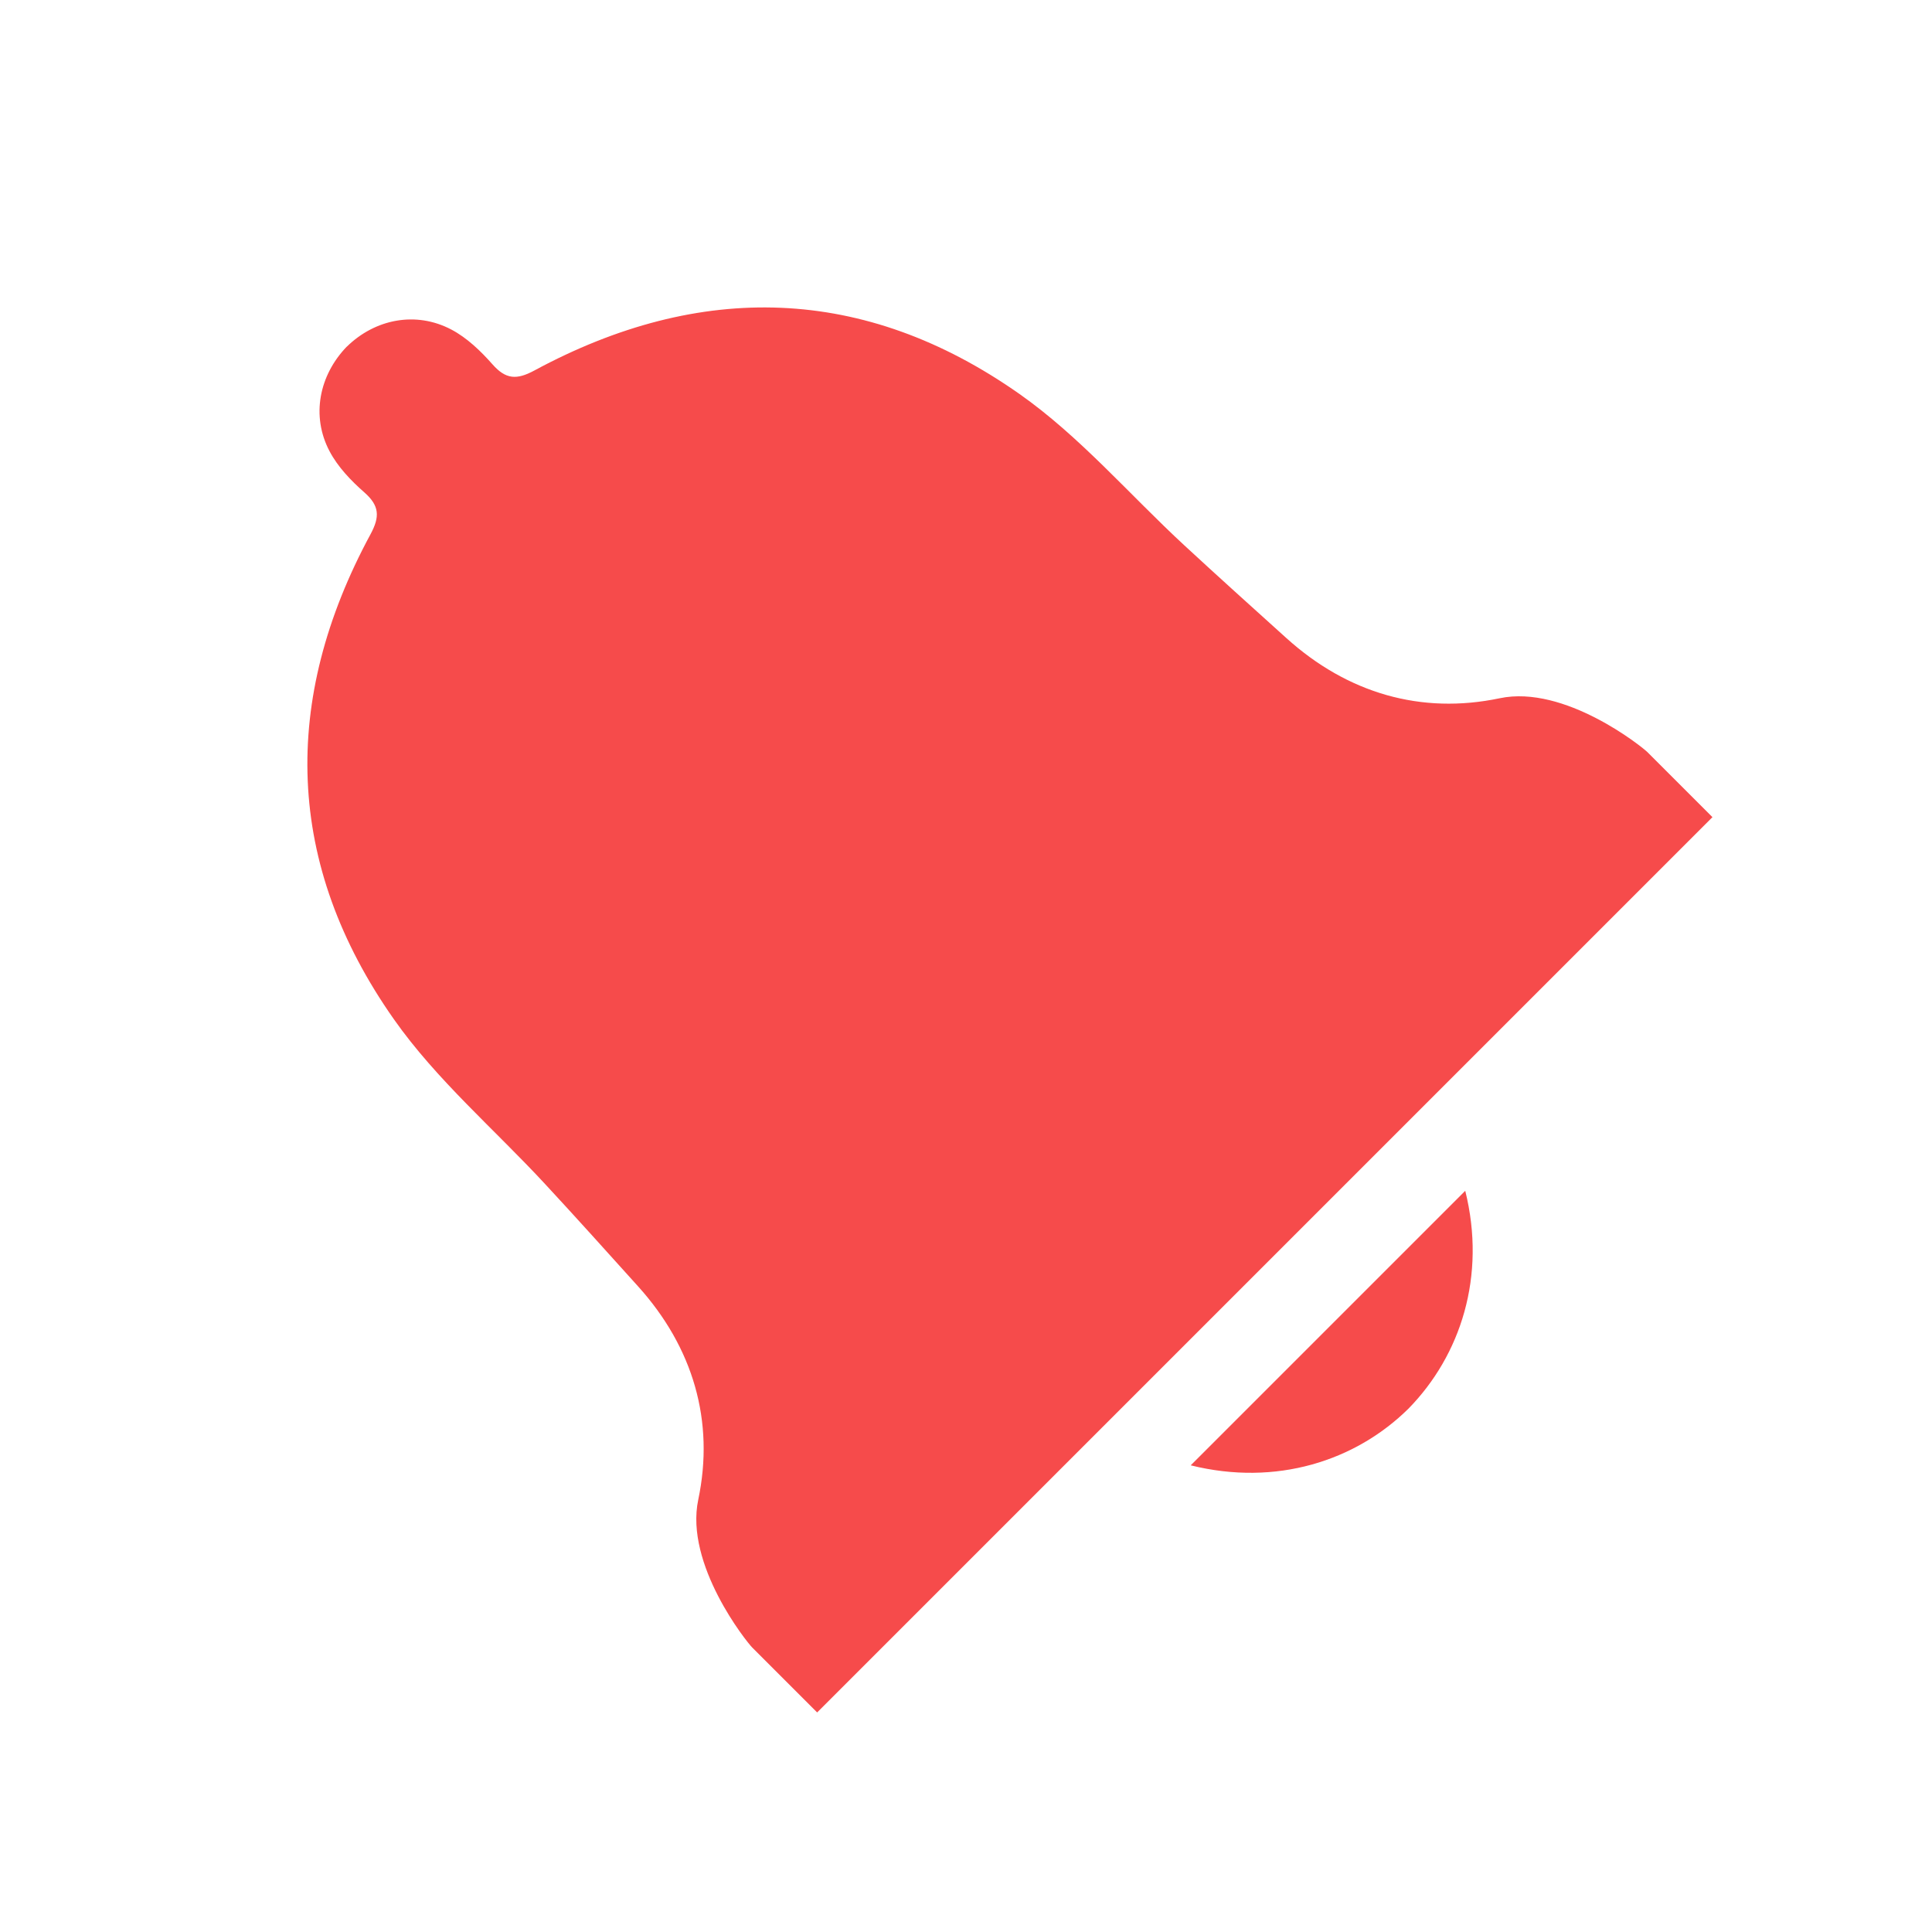
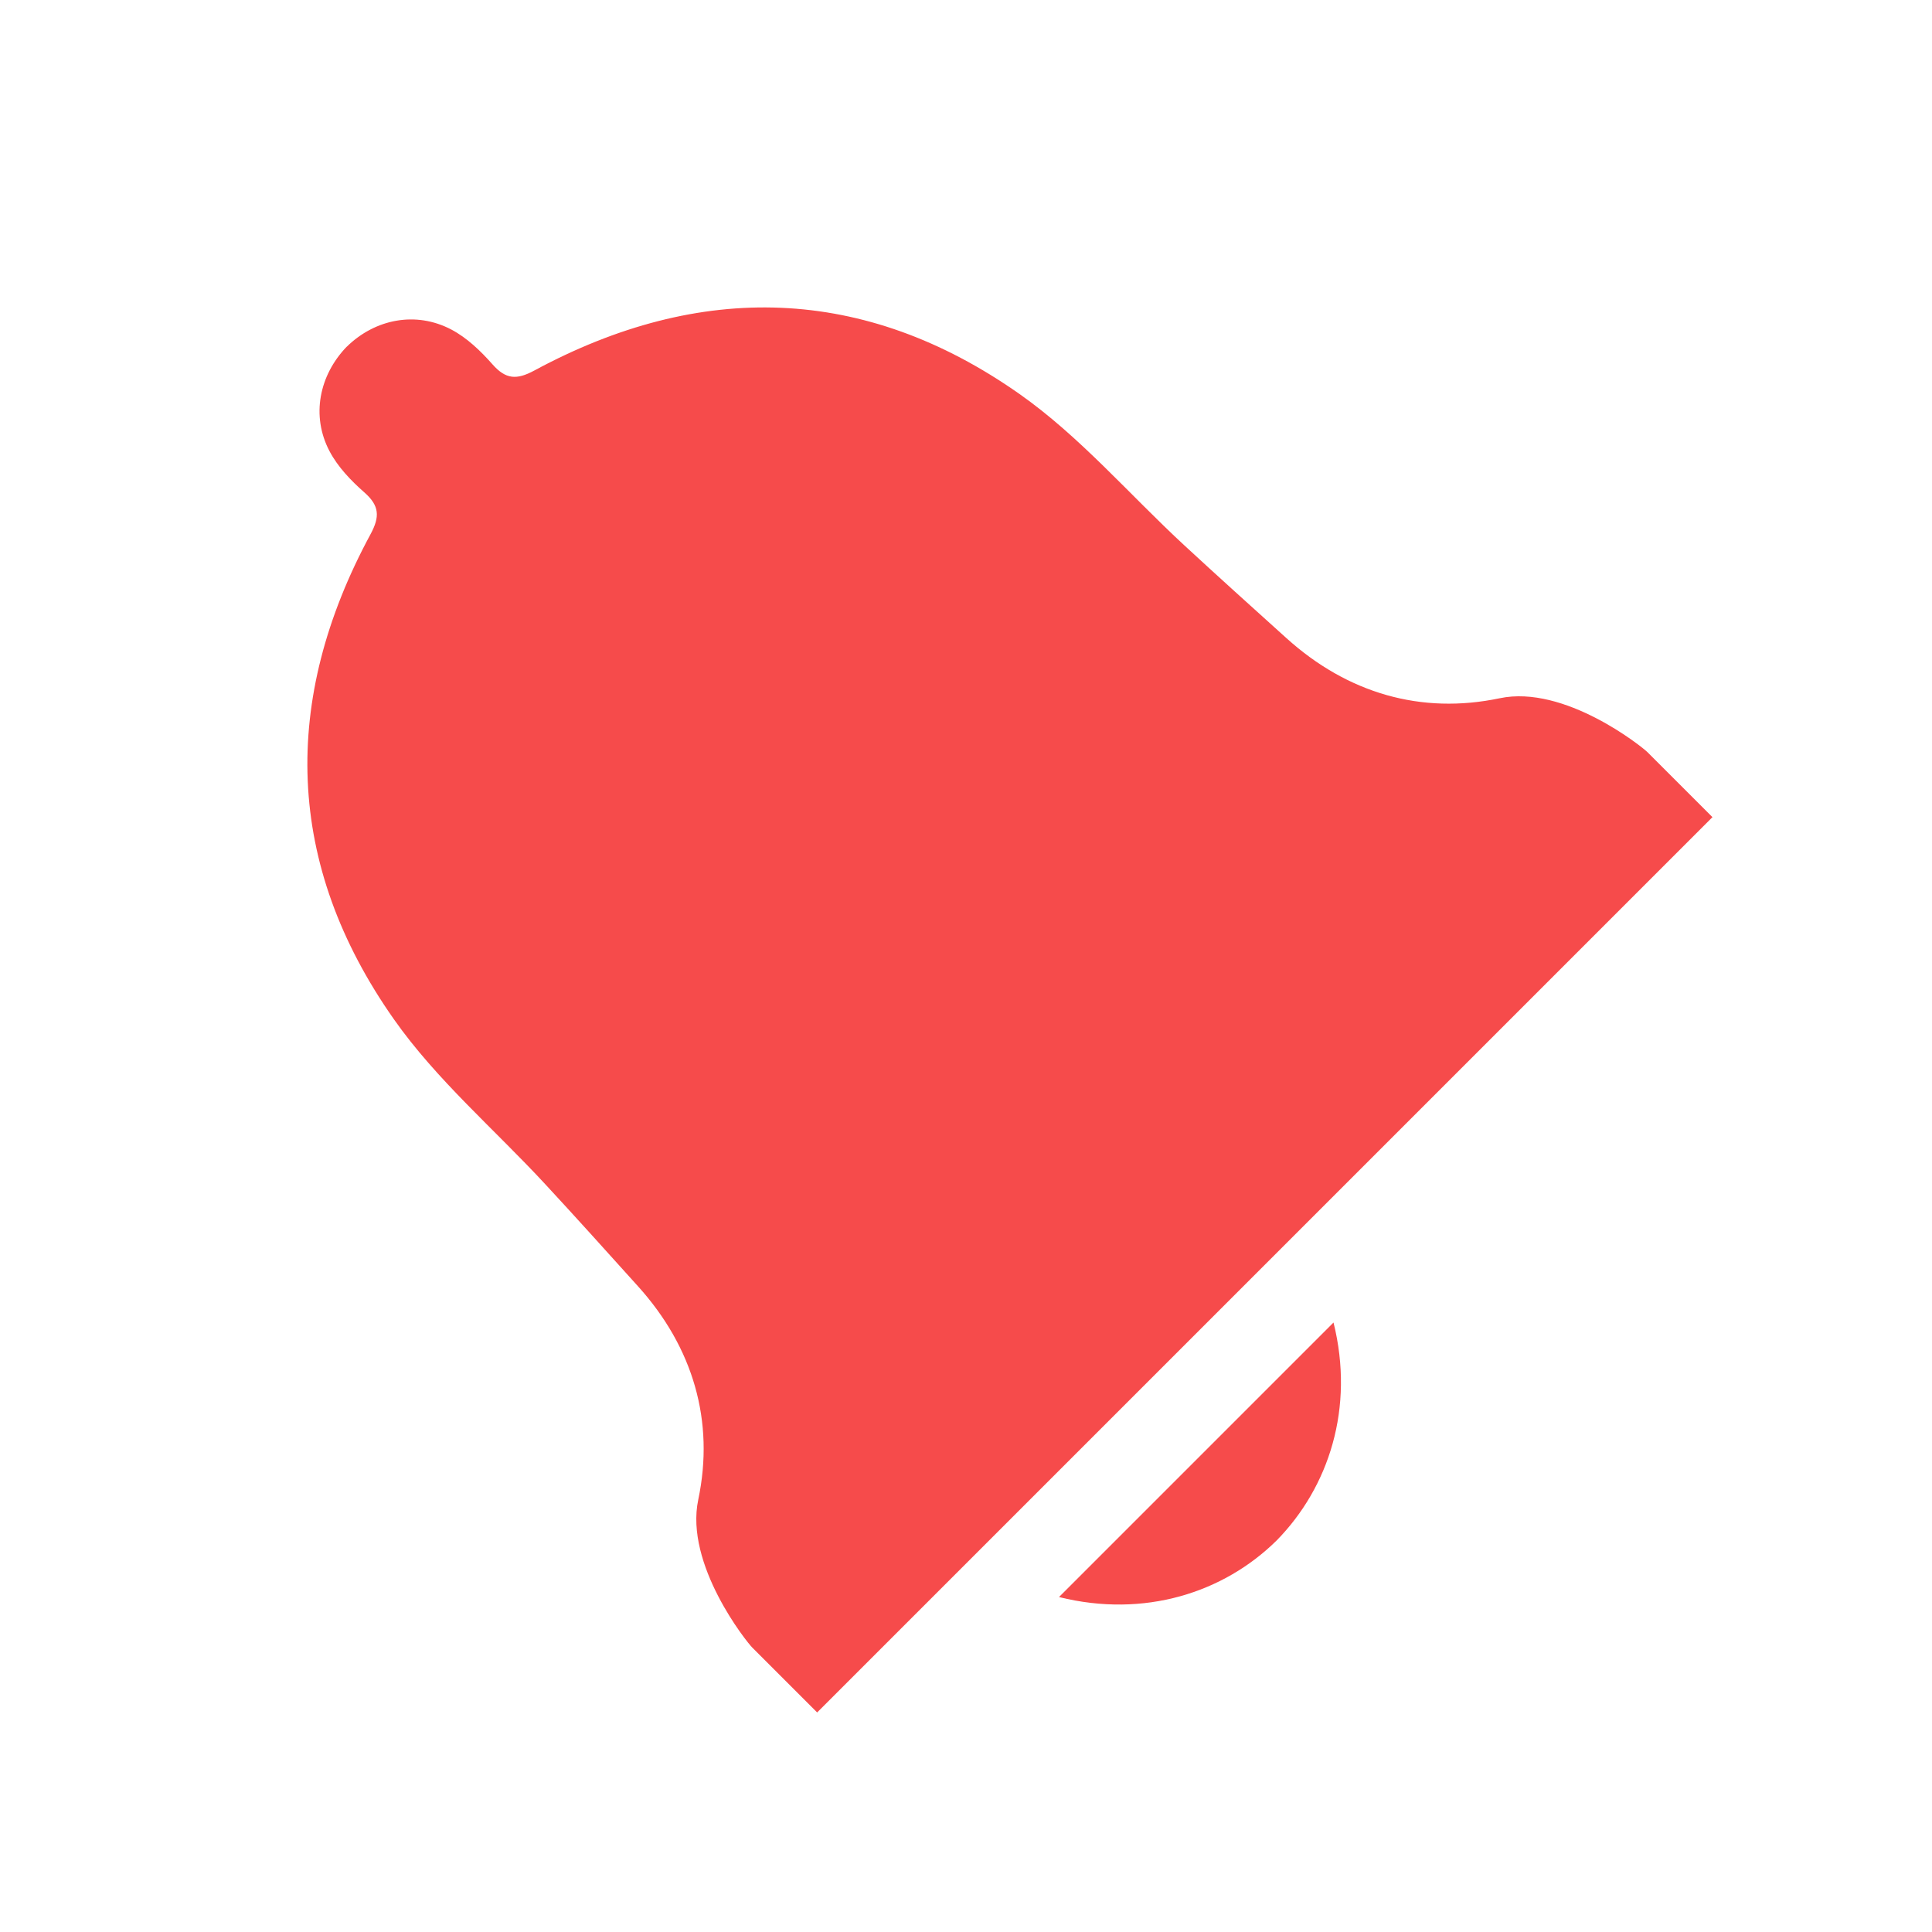
<svg xmlns="http://www.w3.org/2000/svg" width="22" height="22" id="svg2" version="1.1">
  <defs id="defs4" />
  <g id="layer1" transform="translate(0,-1030.362)">
-     <path id="path5740" d="m 3.948,1034.31 c -0.313,0.325 -0.408,0.788 -0.195,1.191 0.094,0.178 0.244,0.335 0.397,0.469 0.171,0.151 0.177,0.275 0.07,0.474 -1.023,1.892 -0.974,3.761 0.265,5.524 0.485,0.69 1.146,1.254 1.724,1.879 0.356,0.384 0.706,0.774 1.056,1.162 0.629,0.697 0.874,1.537 0.686,2.431 -0.155,0.738 0.551,1.619 0.615,1.683 l 0.739,0.739 c 3.398,-3.398 6.797,-6.797 10.195,-10.195 l -0.739,-0.739 c -0.064,-0.064 -0.945,-0.77 -1.683,-0.615 -0.894,0.188 -1.734,-0.056 -2.431,-0.686 -0.389,-0.351 -0.778,-0.701 -1.162,-1.056 -0.625,-0.578 -1.189,-1.24 -1.878,-1.724 -1.762,-1.238 -3.632,-1.287 -5.524,-0.265 -0.199,0.107 -0.323,0.101 -0.474,-0.07 -0.135,-0.153 -0.291,-0.303 -0.469,-0.397 -0.404,-0.213 -0.869,-0.121 -1.191,0.195 z m 9.611,12.738 c 0.973,0.242 1.877,-0.05 2.48,-0.646 0.593,-0.606 0.888,-1.507 0.646,-2.48 -1.042,1.042 -2.084,2.084 -3.126,3.126 z" style="opacity:0.9;color:#000000;fill:#f53737;fill-opacity:1;fill-rule:nonzero;stroke-width:1;stroke-linecap:butt;stroke-linejoin:miter;stroke-miterlimit:4;stroke-opacity:1;stroke-dasharray:none;stroke-dashoffset:0;marker:none;visibility:visible;display:inline;overflow:visible;enable-background:accumulate" />
+     <path style="opacity:0.9;color:#000000;fill:#f53737;fill-opacity:1;fill-rule:nonzero;stroke-width:1;stroke-linecap:butt;stroke-linejoin:miter;stroke-miterlimit:4;stroke-opacity:1;stroke-dasharray:none;stroke-dashoffset:0;marker:none;visibility:visible;display:inline;overflow:visible;enable-background:accumulate" d="m 3.948,1034.31 c -0.313,0.325 -0.408,0.788 -0.195,1.191 0.094,0.178 0.244,0.335 0.397,0.469 0.171,0.151 0.177,0.275 0.07,0.474 -1.023,1.892 -0.974,3.761 0.265,5.524 0.485,0.69 1.146,1.254 1.724,1.879 0.356,0.384 0.706,0.774 1.056,1.162 0.629,0.697 0.874,1.537 0.686,2.431 -0.155,0.738 0.551,1.619 0.615,1.683 l 0.739,0.739 c 3.398,-3.398 6.797,-6.797 10.195,-10.195 l -0.739,-0.739 c -0.064,-0.064 -0.945,-0.77 -1.683,-0.615 -0.894,0.188 -1.734,-0.056 -2.431,-0.686 -0.389,-0.351 -0.778,-0.701 -1.162,-1.056 -0.625,-0.578 -1.189,-1.24 -1.878,-1.724 -1.762,-1.238 -3.632,-1.287 -5.524,-0.265 -0.199,0.107 -0.323,0.101 -0.474,-0.07 -0.135,-0.153 -0.291,-0.303 -0.469,-0.397 -0.404,-0.213 -0.869,-0.121 -1.191,0.195 z" id="path2991" />
+     <path style="opacity:0.9;color:#000000;fill:#f53737;fill-opacity:1;fill-rule:nonzero;stroke-width:1;stroke-linecap:butt;stroke-linejoin:miter;stroke-miterlimit:4;stroke-opacity:1;stroke-dasharray:none;stroke-dashoffset:0;marker:none;visibility:visible;display:inline;overflow:visible;enable-background:accumulate" d="m 12.059,1048.548 c 0.973,0.242 1.877,-0.05 2.48,-0.646 0.593,-0.606 0.888,-1.507 0.646,-2.48 -1.042,1.042 -2.084,2.084 -3.126,3.126 z" id="path5740" />
  </g>
</svg>
